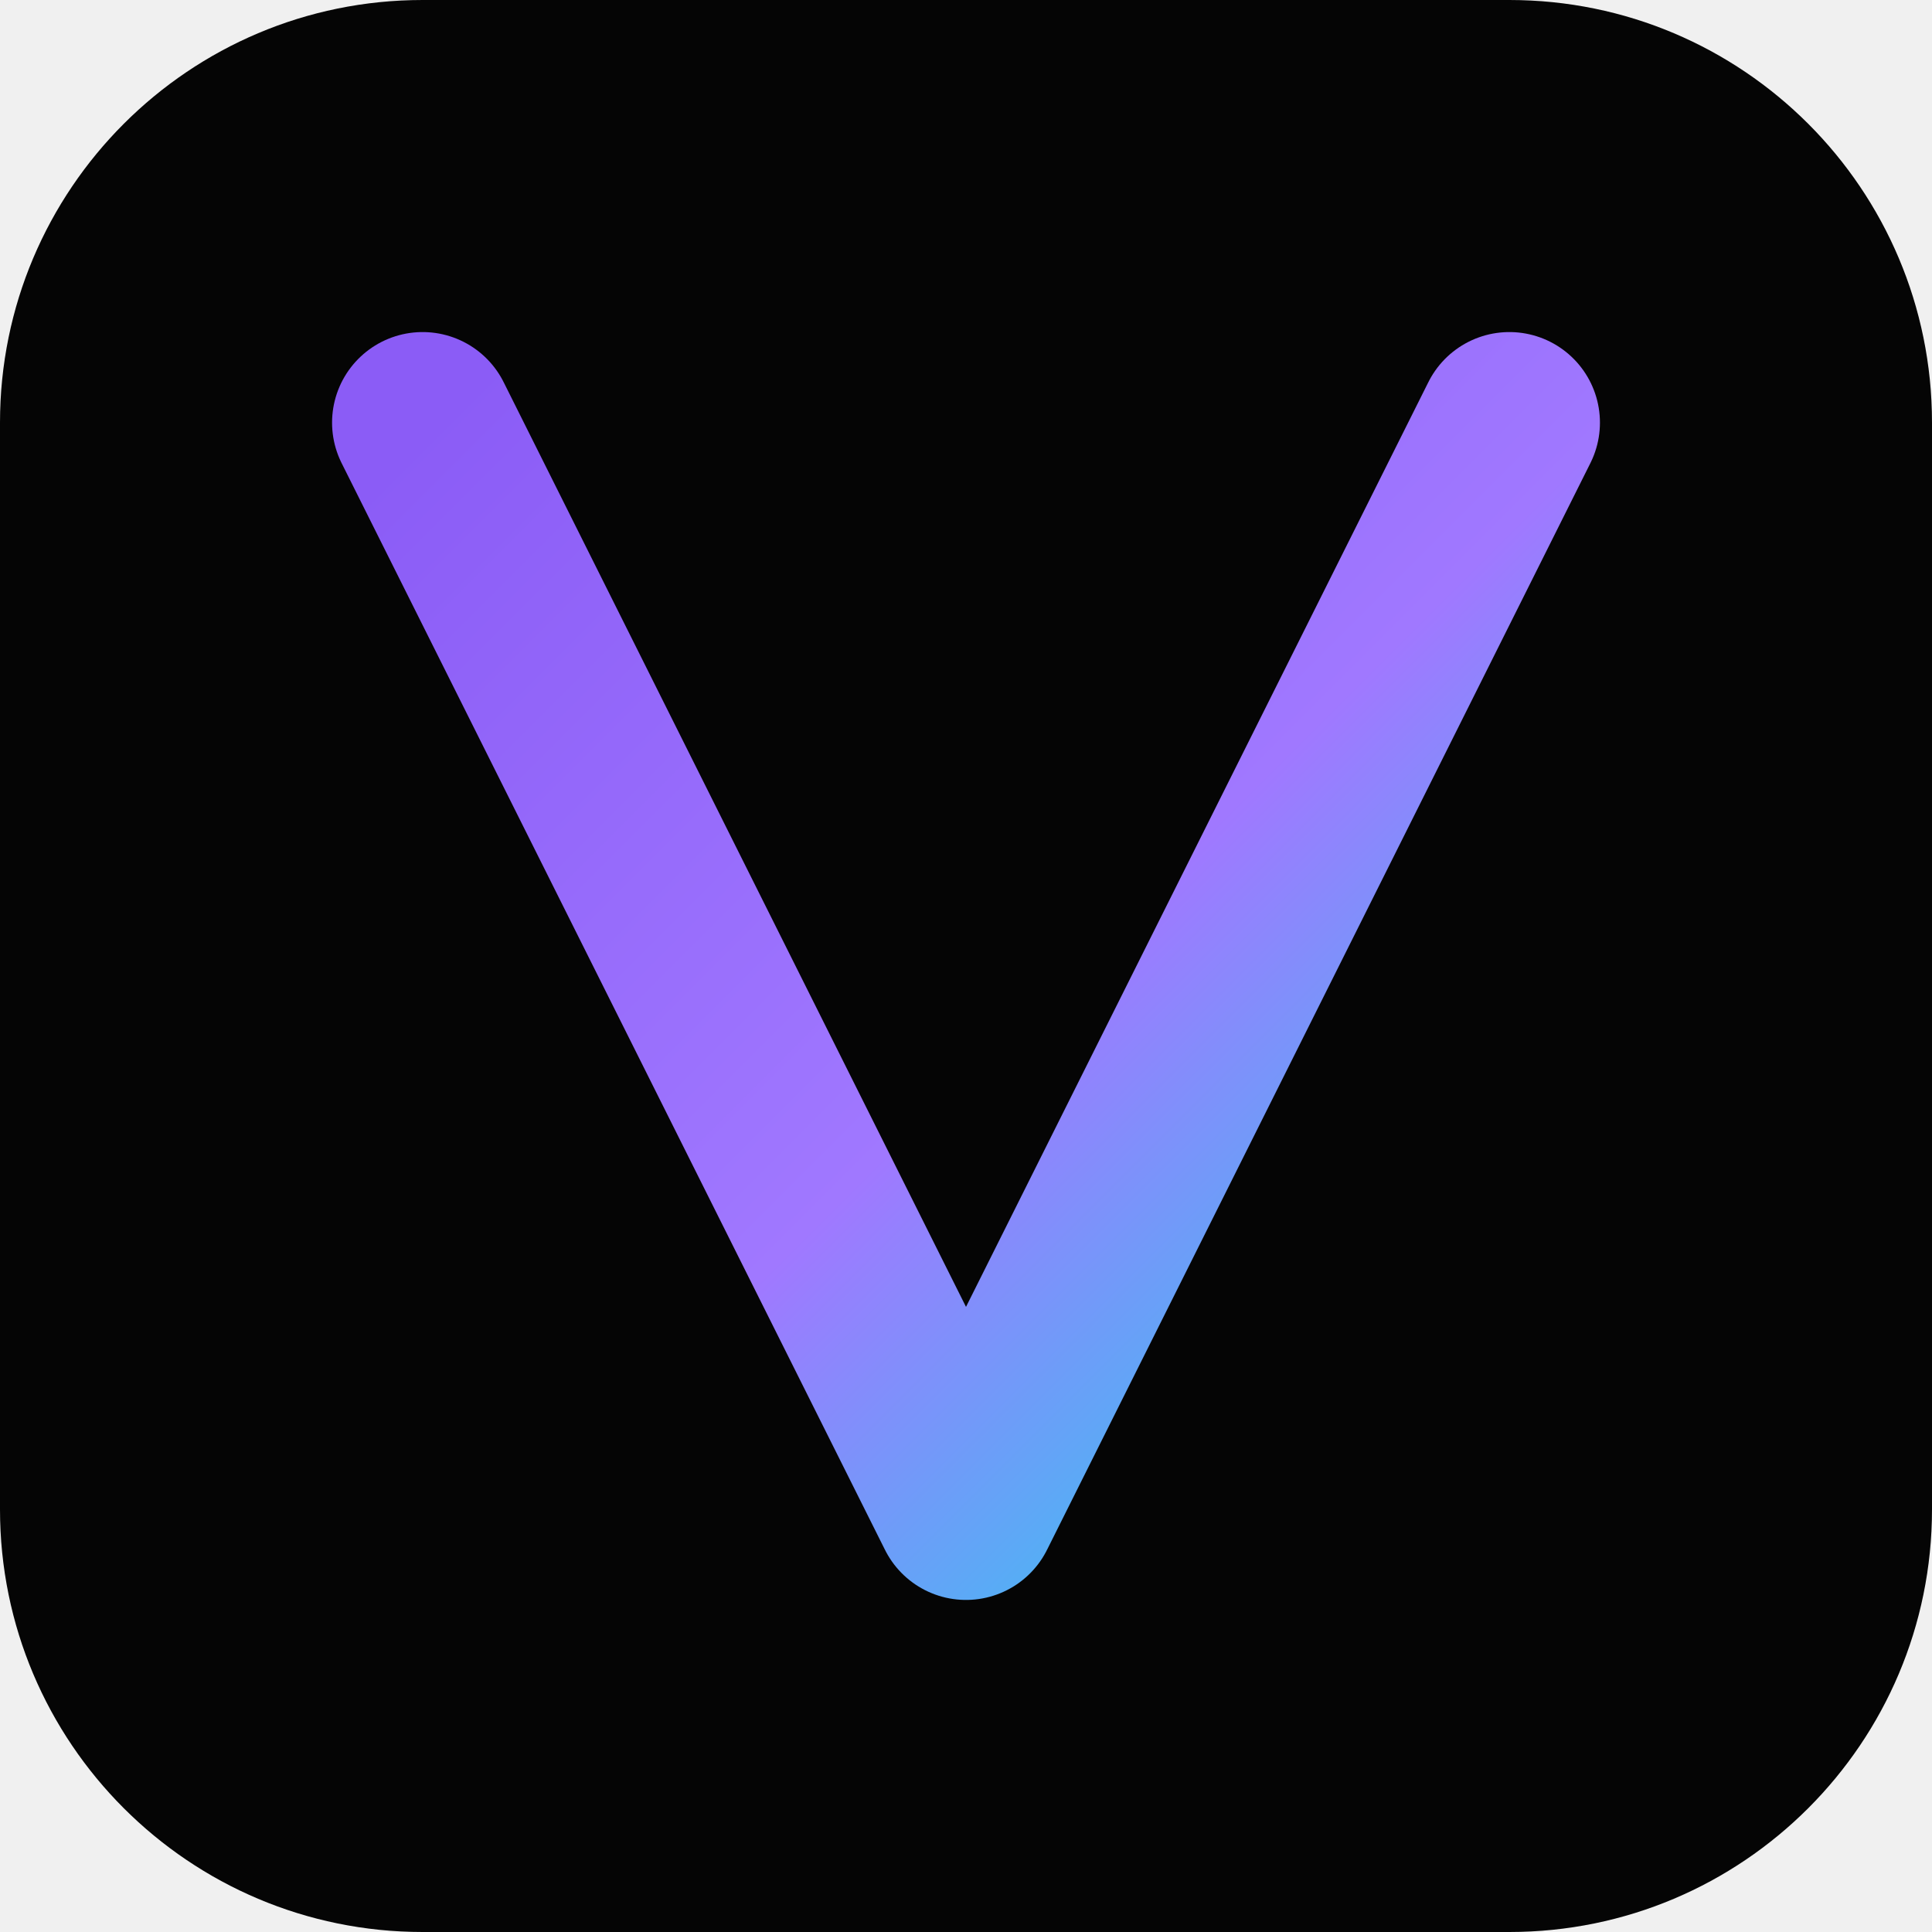
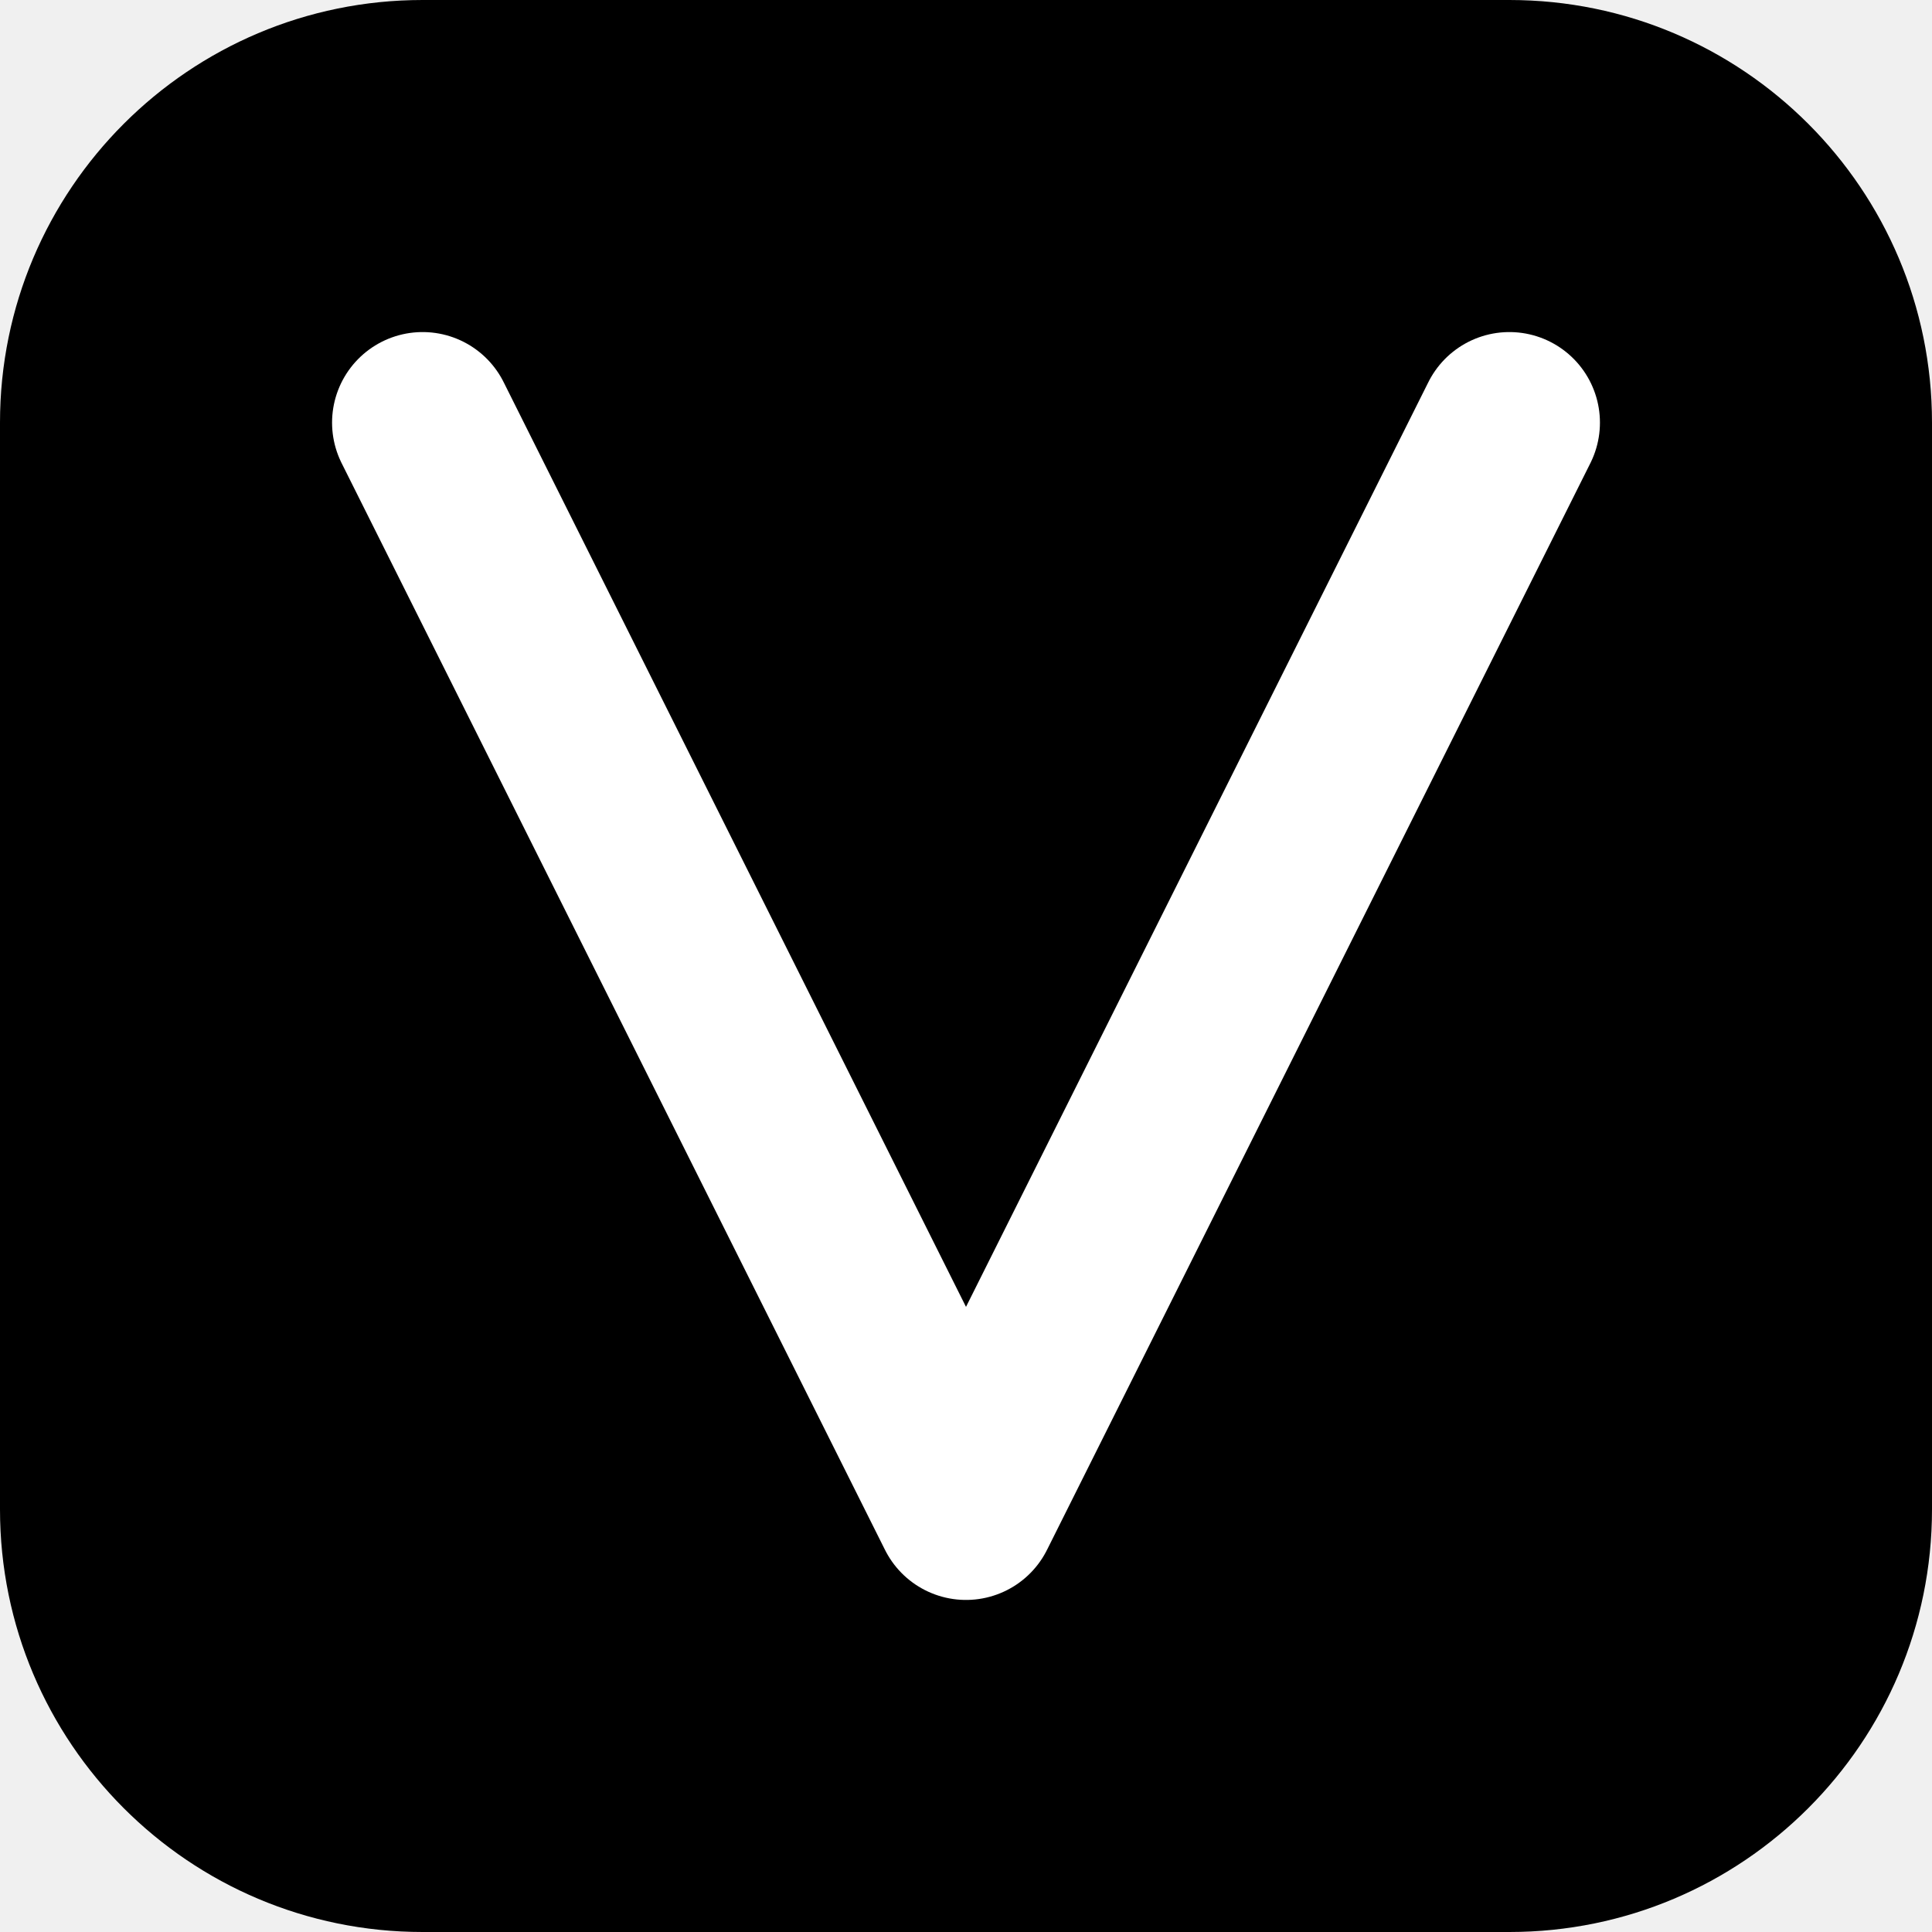
<svg xmlns="http://www.w3.org/2000/svg" viewBox="0 0 64 64">
-   <defs>
-     <linearGradient id="g" x1="0%" y1="0%" x2="100%" y2="100%">
-       <stop offset="0%" stop-color="#8b5cf6" />
-       <stop offset="55%" stop-color="#a078ff" />
-       <stop offset="100%" stop-color="#22d3ee" />
-     </linearGradient>
-   </defs>
-   <rect width="64" height="64" rx="14" fill="#050505" />
-   <path d="M14 14 L32 50 L50 14" fill="none" stroke="url(#g)" stroke-width="6" stroke-linecap="round" stroke-linejoin="round" />
+   <rect width="64" height="64" rx="14" fill="#000000" />
+   <path d="M14 14 L32 50 L50 14" fill="none" stroke="#ffffff" stroke-width="6" stroke-linecap="round" stroke-linejoin="round" />
</svg>
